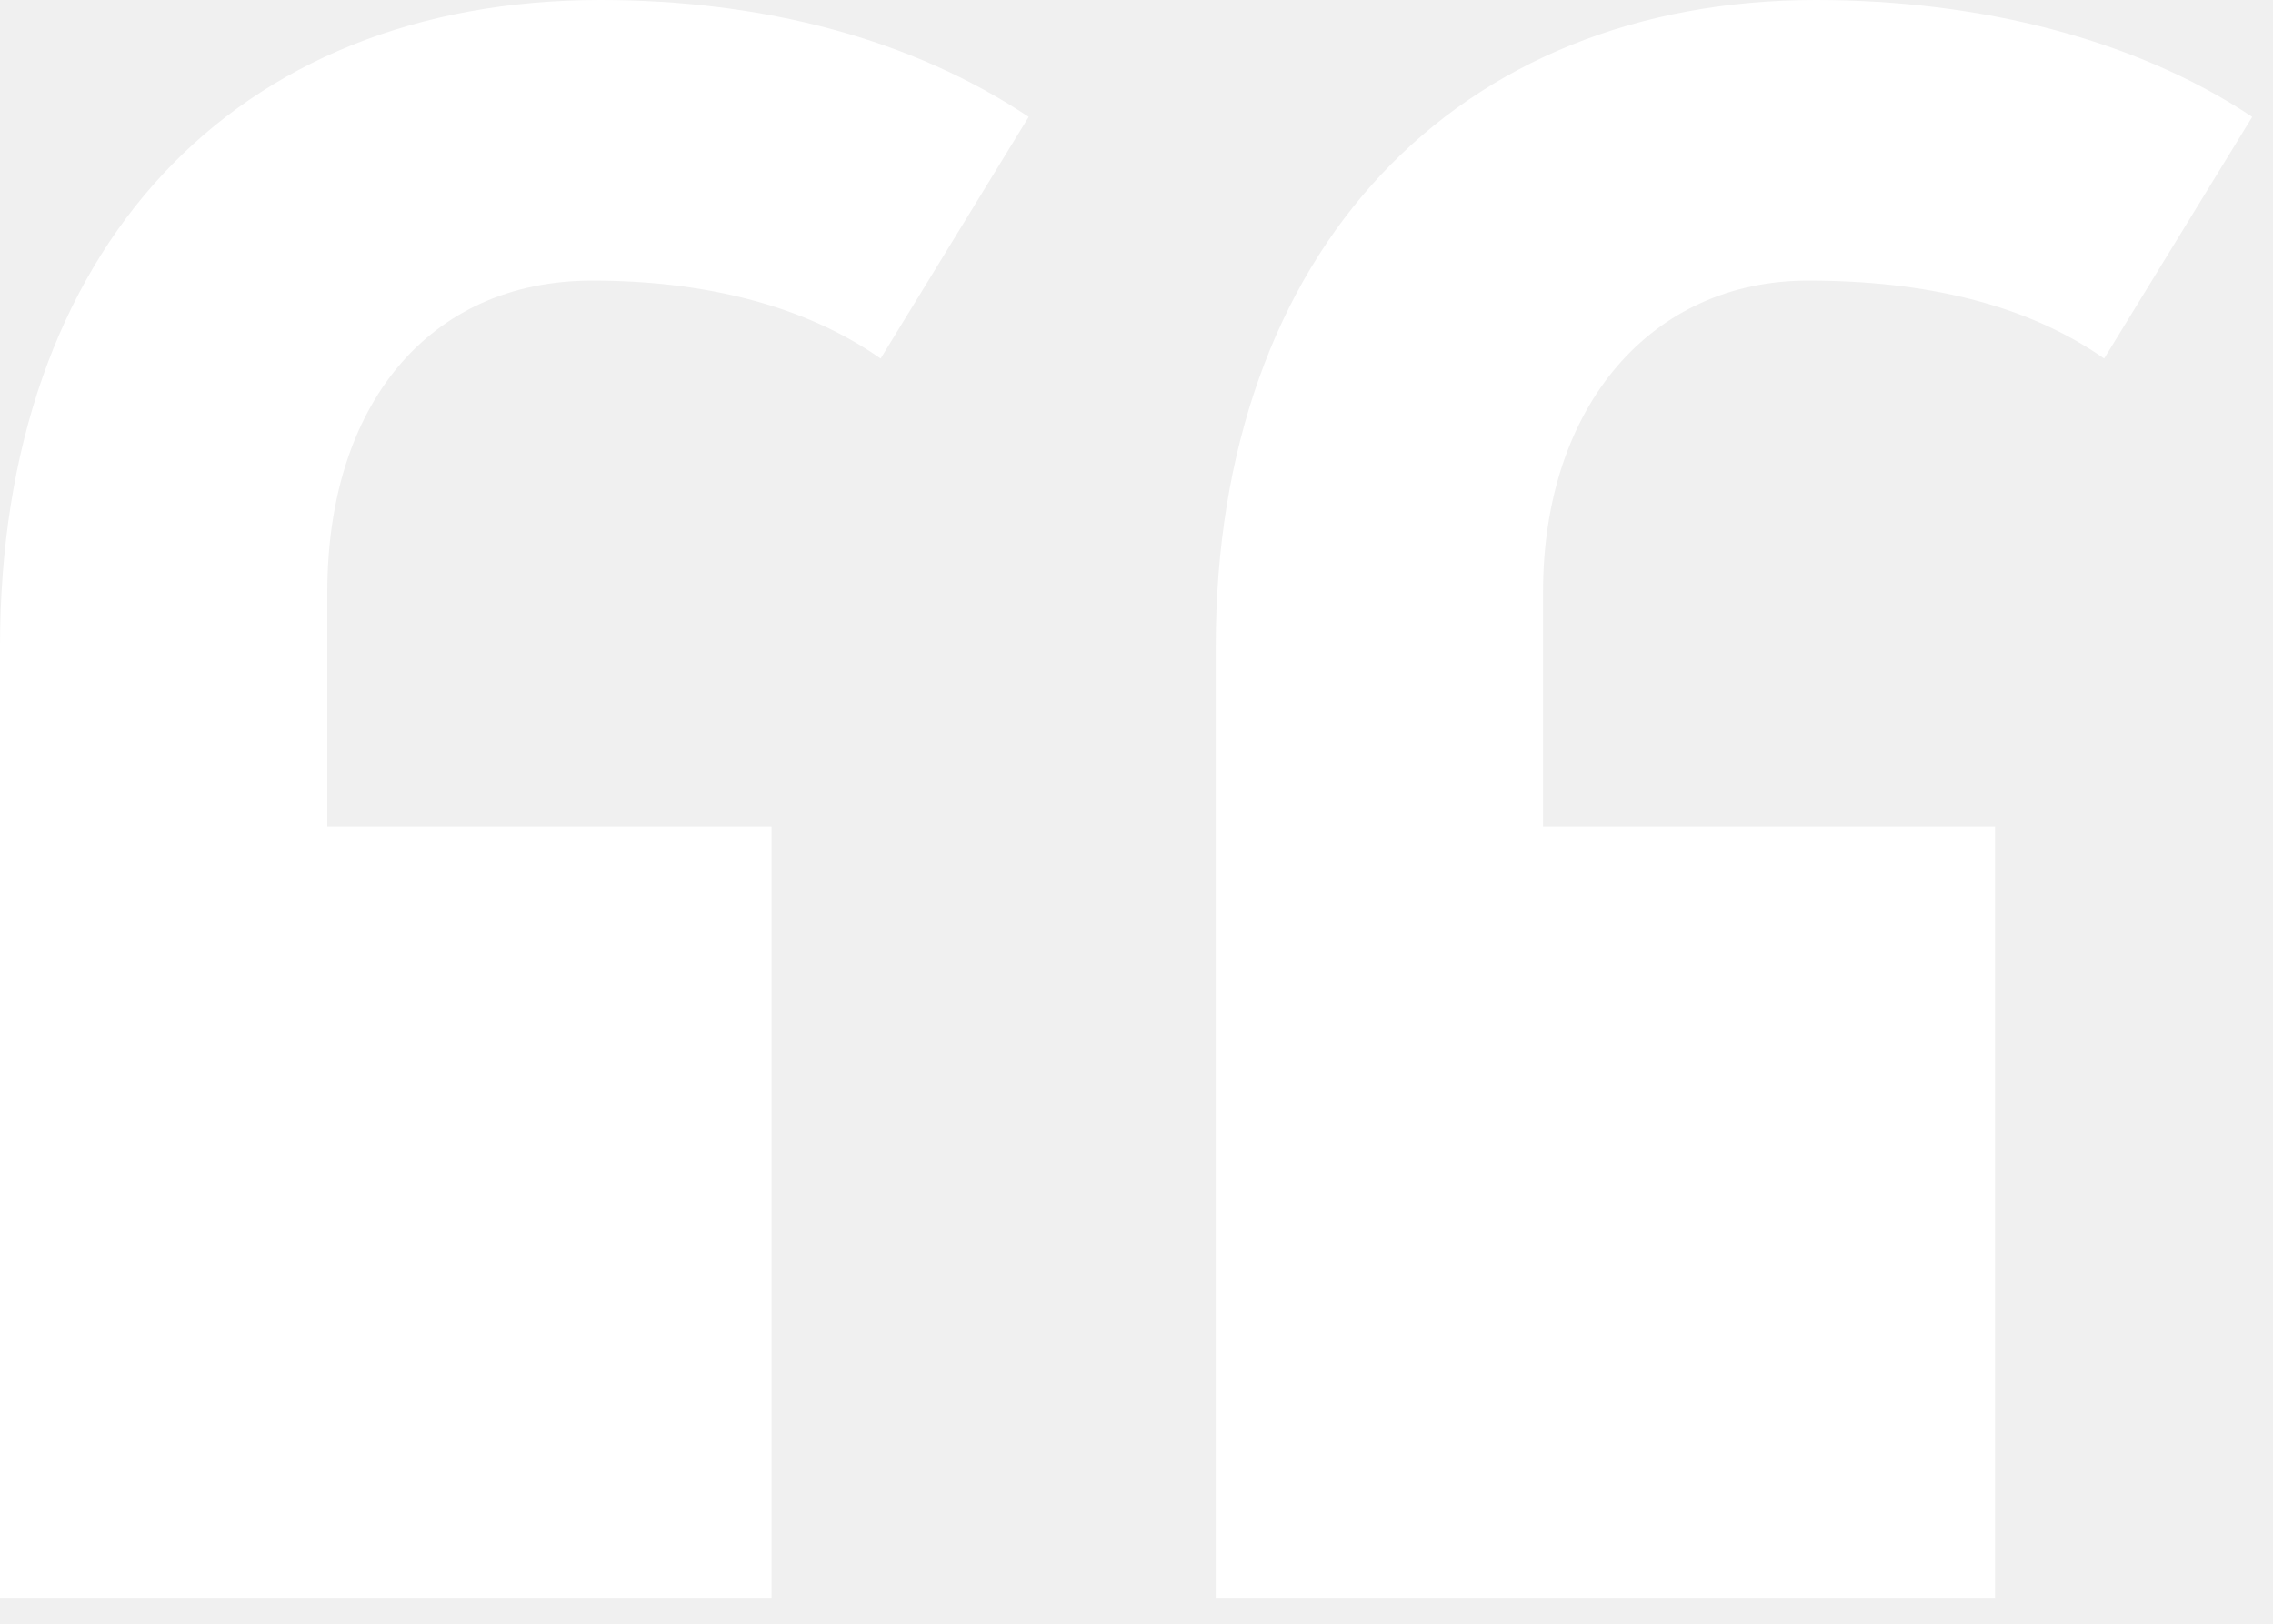
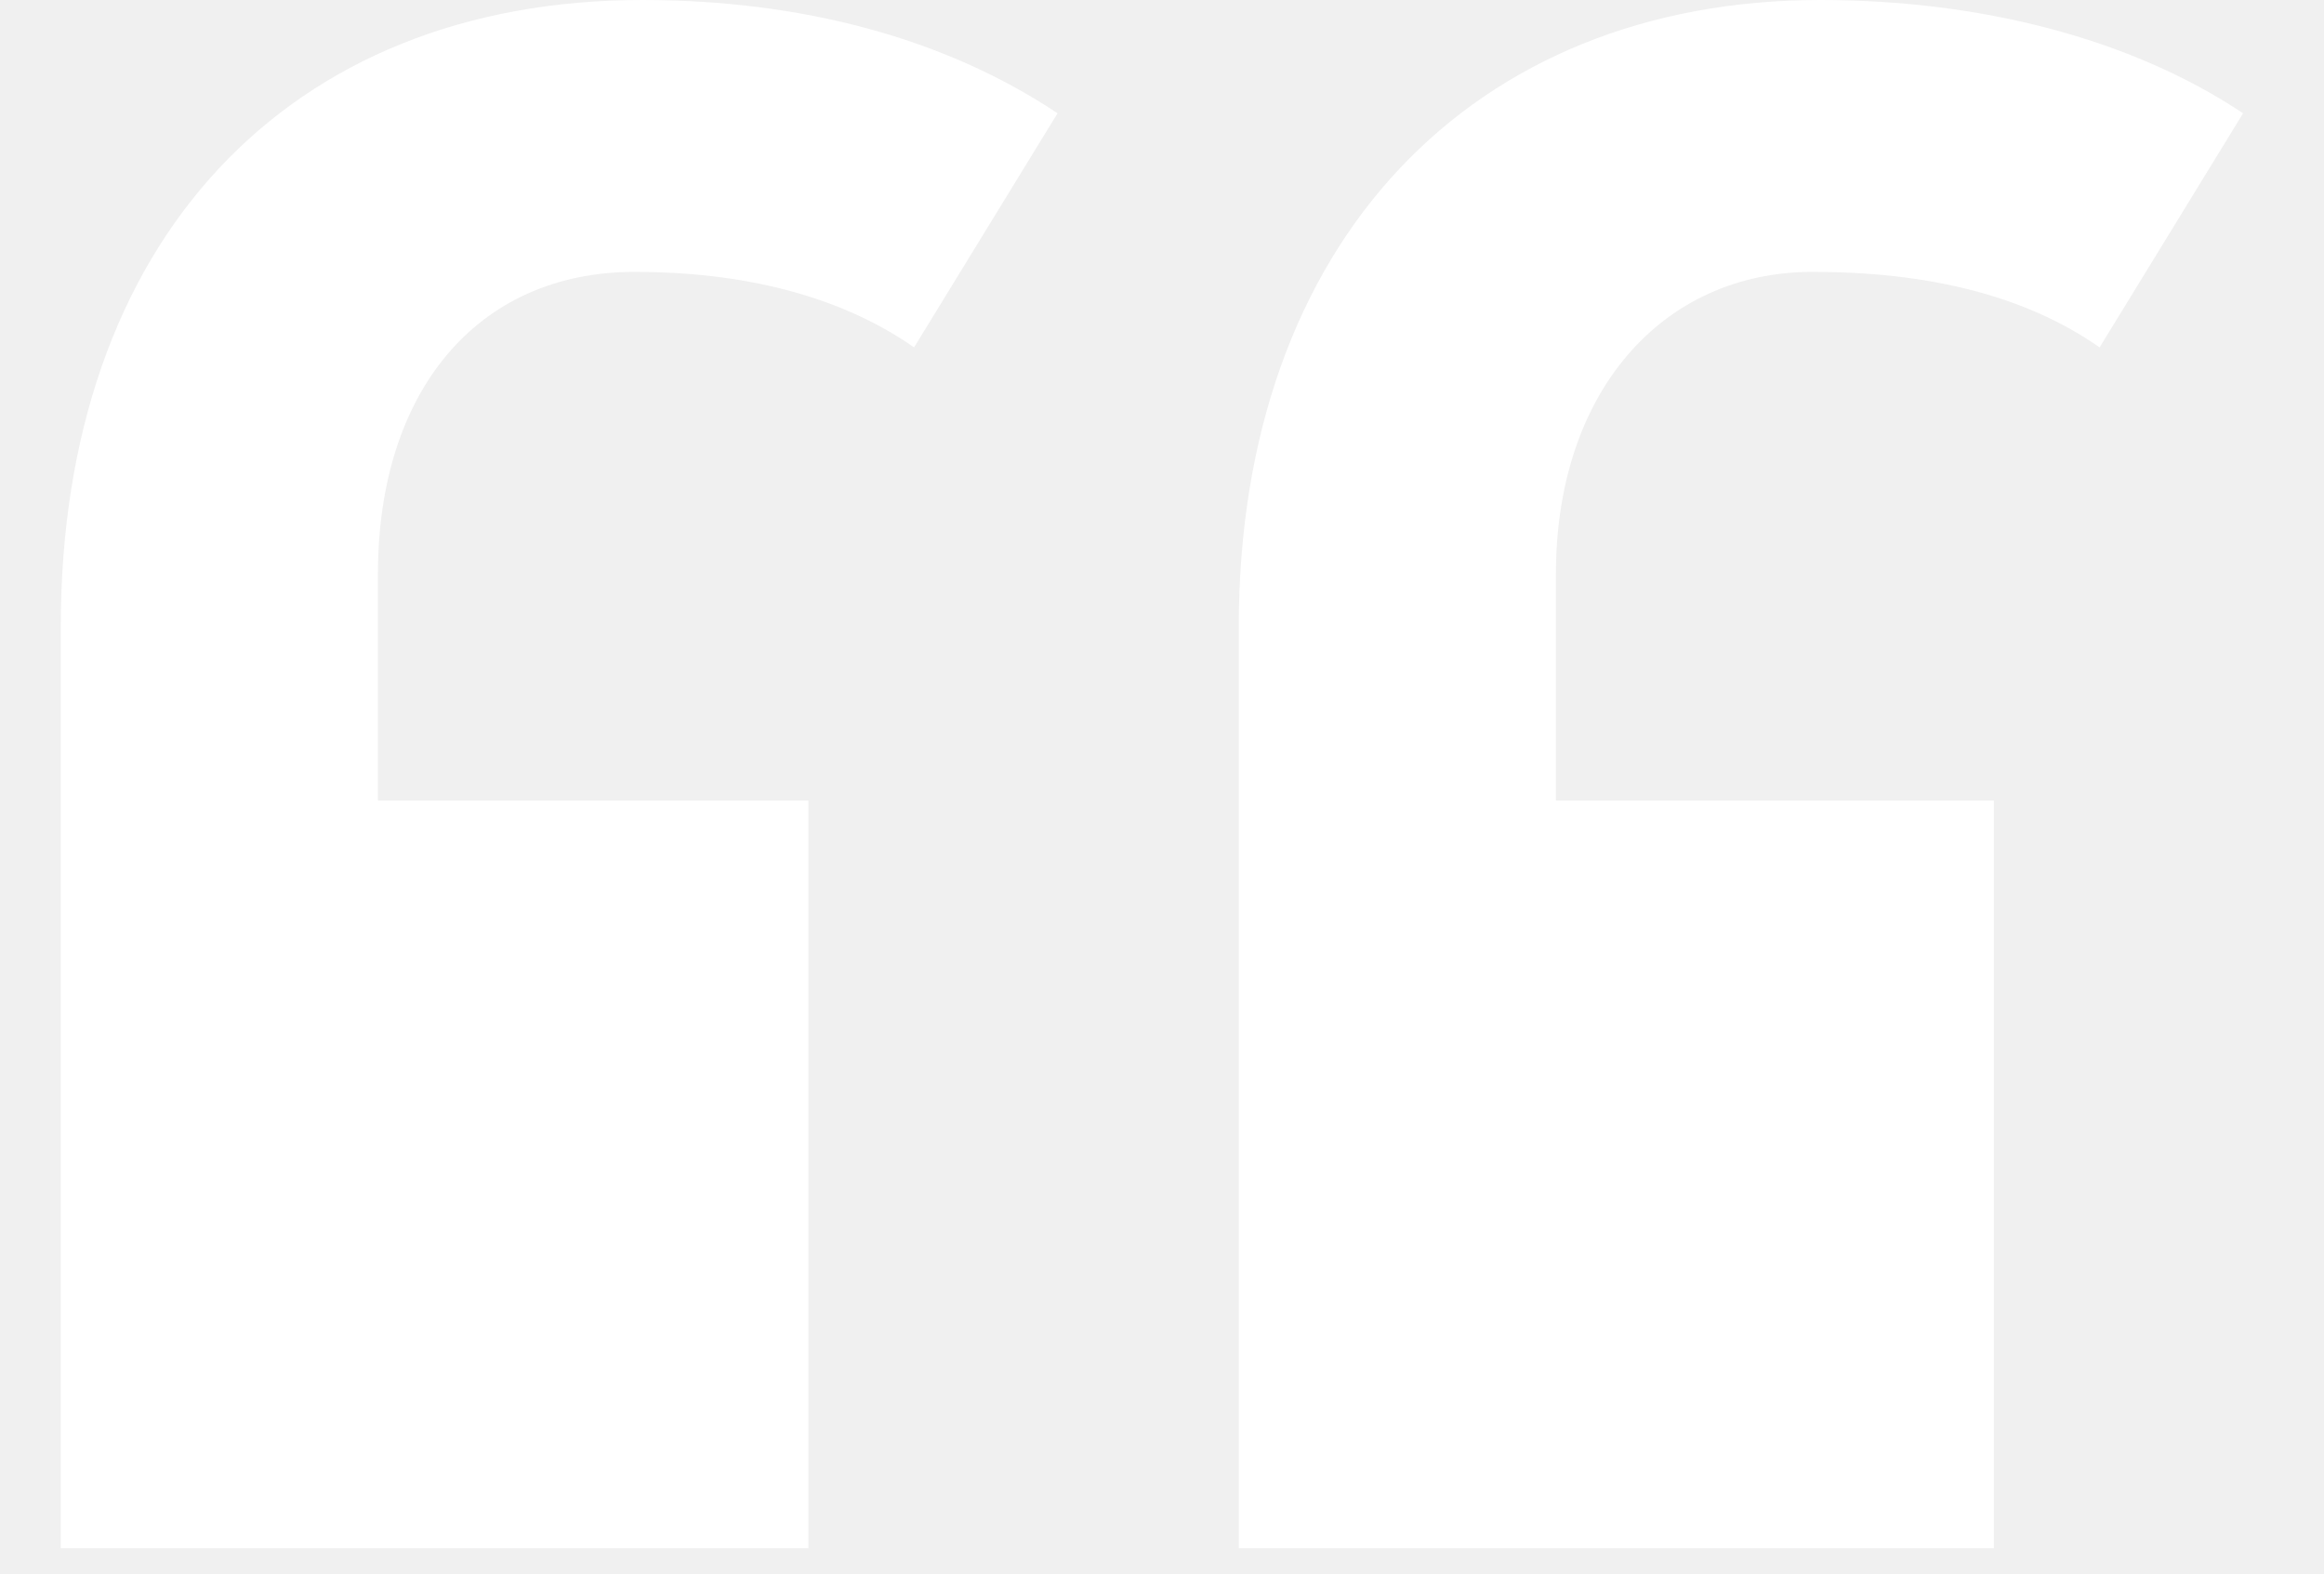
- <svg xmlns="http://www.w3.org/2000/svg" width="70" height="50" viewBox="0 0 70 50" fill="none">
+ <svg xmlns="http://www.w3.org/2000/svg" width="65" height="44" viewBox="0 0 70 50" fill="none">
  <path d="M0 19.92V49.2H23.76V25.44H10.08V18.24C10.08 12.48 13.2 8.64 18.24 8.64C21.6 8.64 24.72 9.36 27.12 11.04L31.68 3.6C28.08 1.2 23.52 0 18.48 0C7.2 0 0 7.68 0 19.92ZM55.68 8.64C59.28 8.64 62.4 9.36 64.8 11.04L69.36 3.6C65.76 1.2 60.96 0 55.92 0C44.88 0 37.44 7.68 37.44 19.92V49.2H61.44V25.44H47.52V18.24C47.52 12.48 50.88 8.64 55.68 8.64Z" fill="white" />
</svg>
